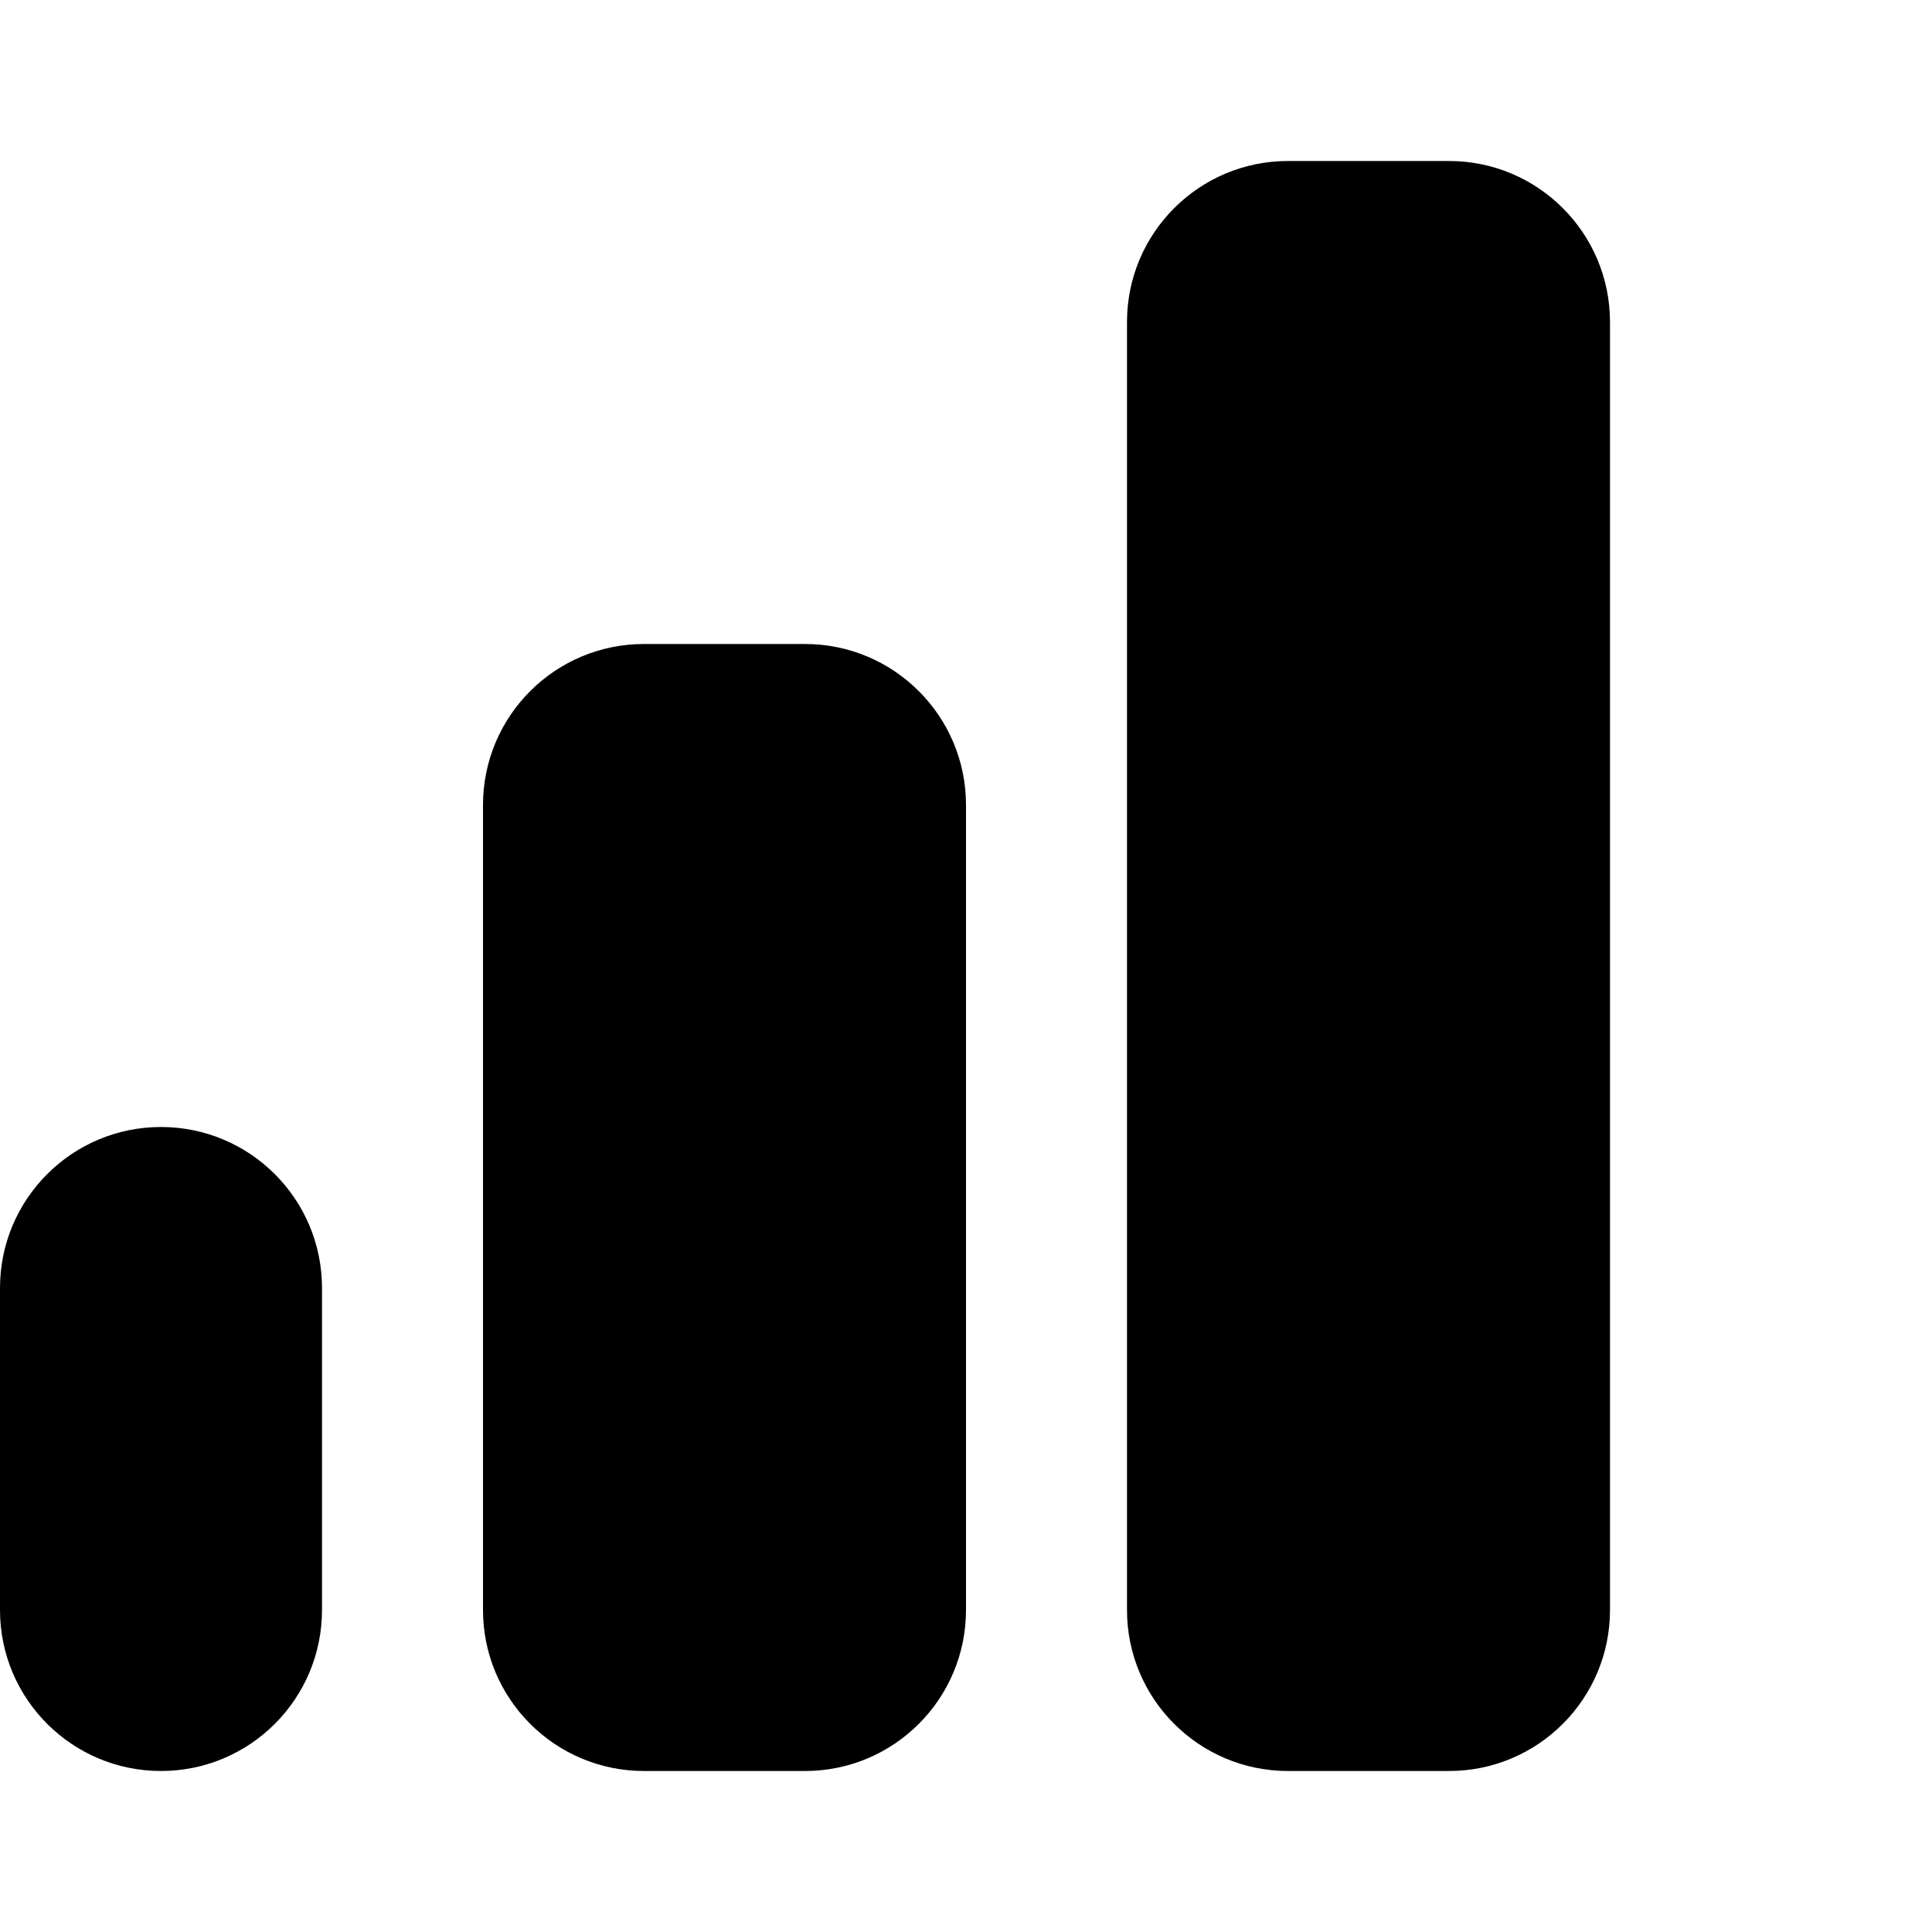
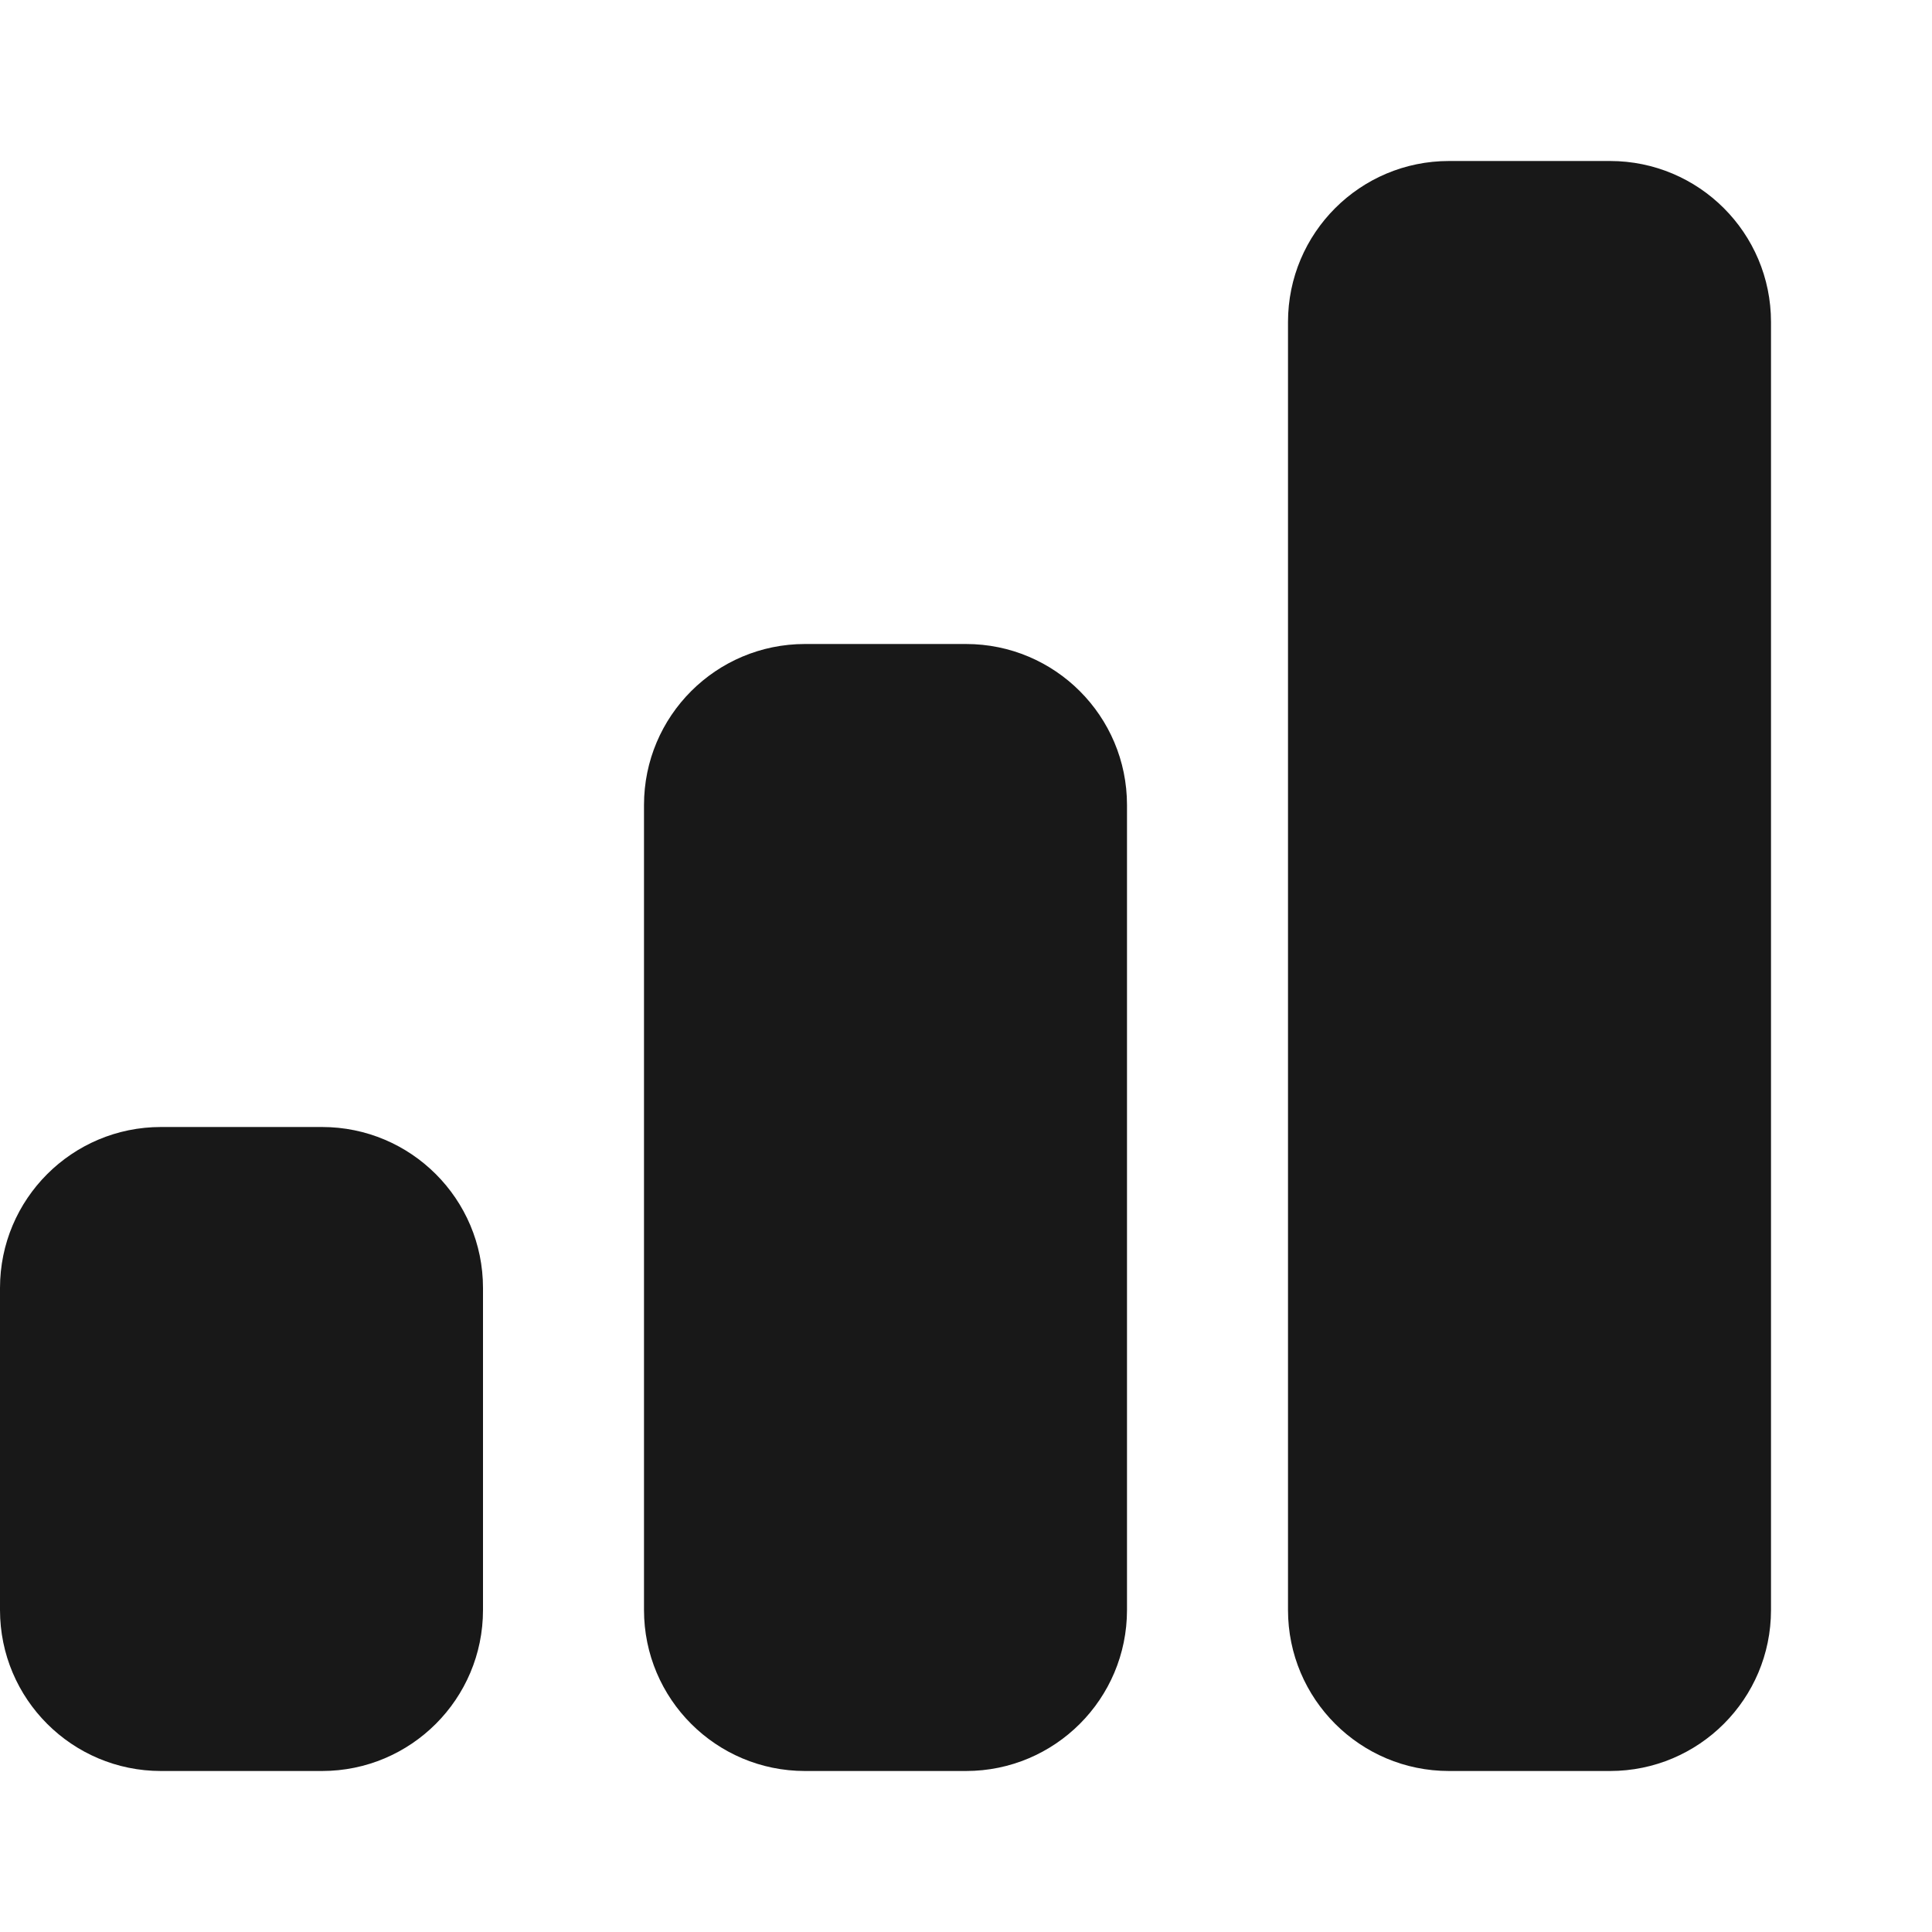
- <svg xmlns="http://www.w3.org/2000/svg" viewBox="0 0 24 24" fill="currentColor">
-   <path d="M20 4v16a2 2 0 01-2 2h-2a2 2 0 01-2-2V4a2 2 0 012-2h2a2 2 0 012 2zm-8 6v10a2 2 0 01-2 2H8a2 2 0 01-2-2V10a2 2 0 012-2h2a2 2 0 012 2zm-8 6v4a2 2 0 01-2 2H2a2 2 0 01-2-2v-4a2 2 0 012-2h0a2 2 0 012 2z" />
+ <svg xmlns="http://www.w3.org/2000/svg" viewBox="0 0 24 24" fill="#181818">
+   <path d="M22 4a2 2 0 0 0-2-2h-2a2 2 0 0 0-2 2v16a2 2 0 0 0 2 2h2a2 2 0 0 0 2-2Zm-8 6a2 2 0 0 0-2-2h-2a2 2 0 0 0-2 2v10a2 2 0 0 0 2 2h2a2 2 0 0 0 2-2Zm-8 6a2 2 0 0 0-2-2H2a2 2 0 0 0-2 2v4a2 2 0 0 0 2 2h2a2 2 0 0 0 2-2Z" />
</svg>
